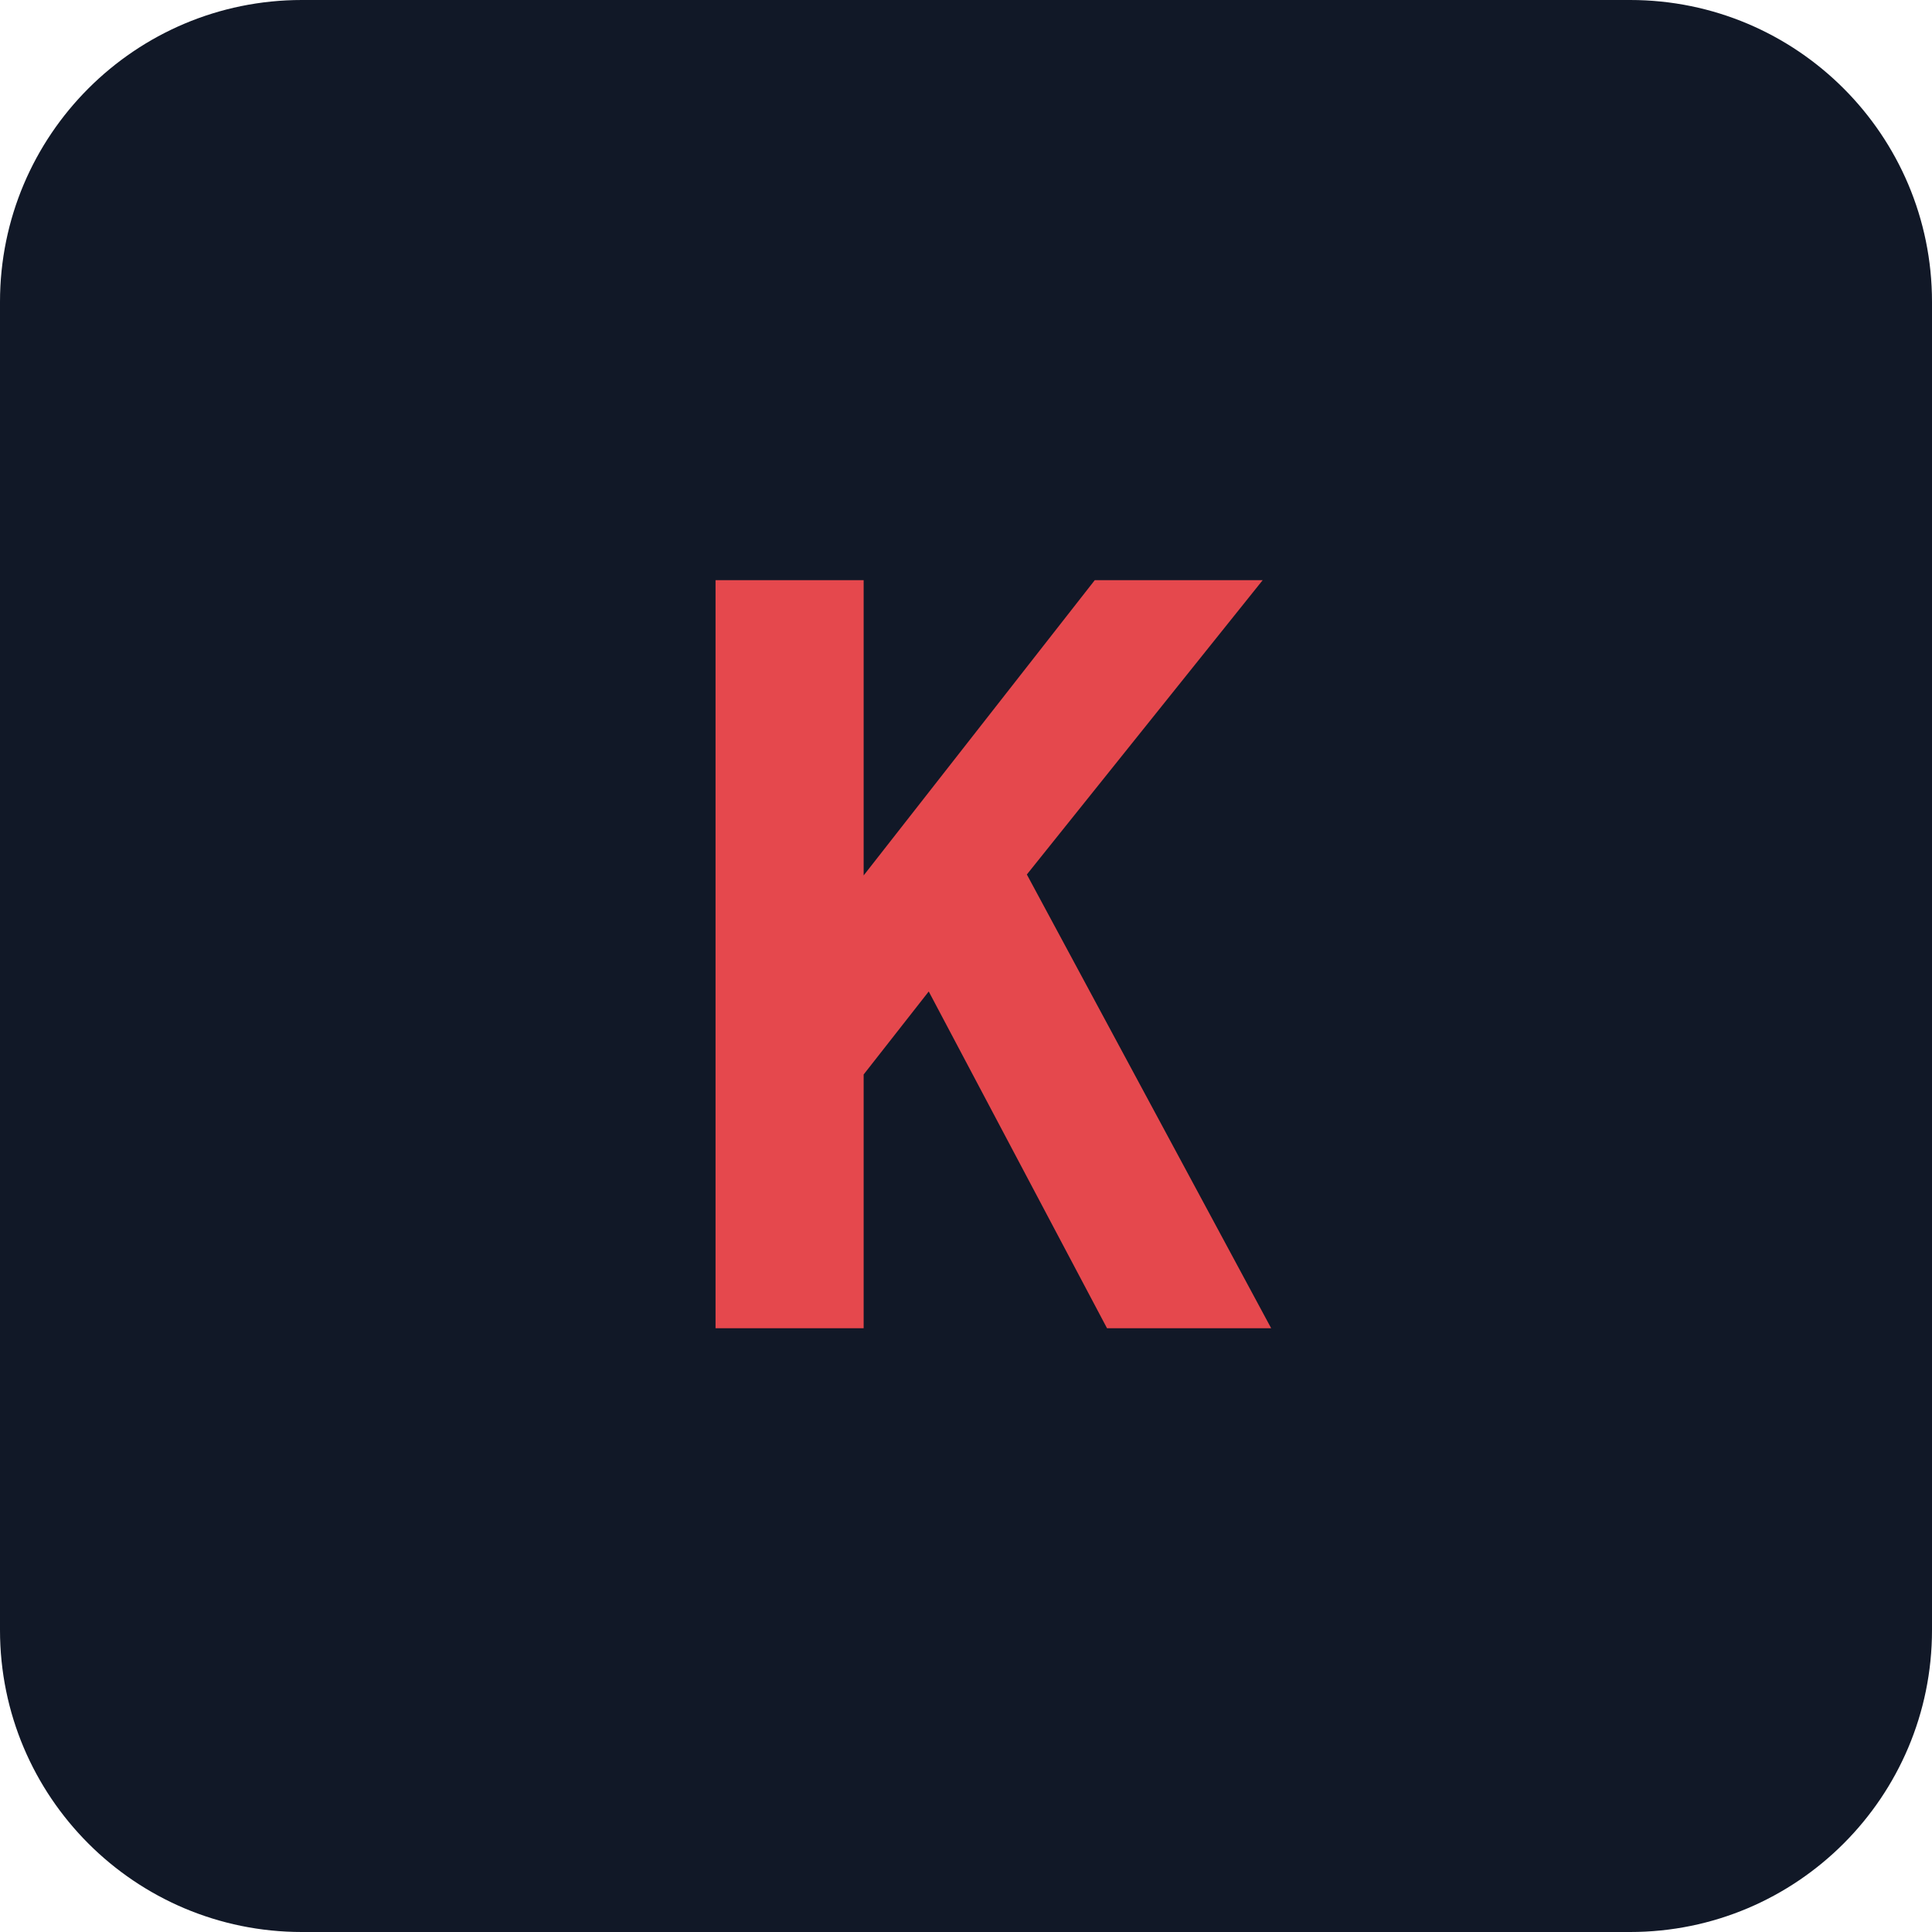
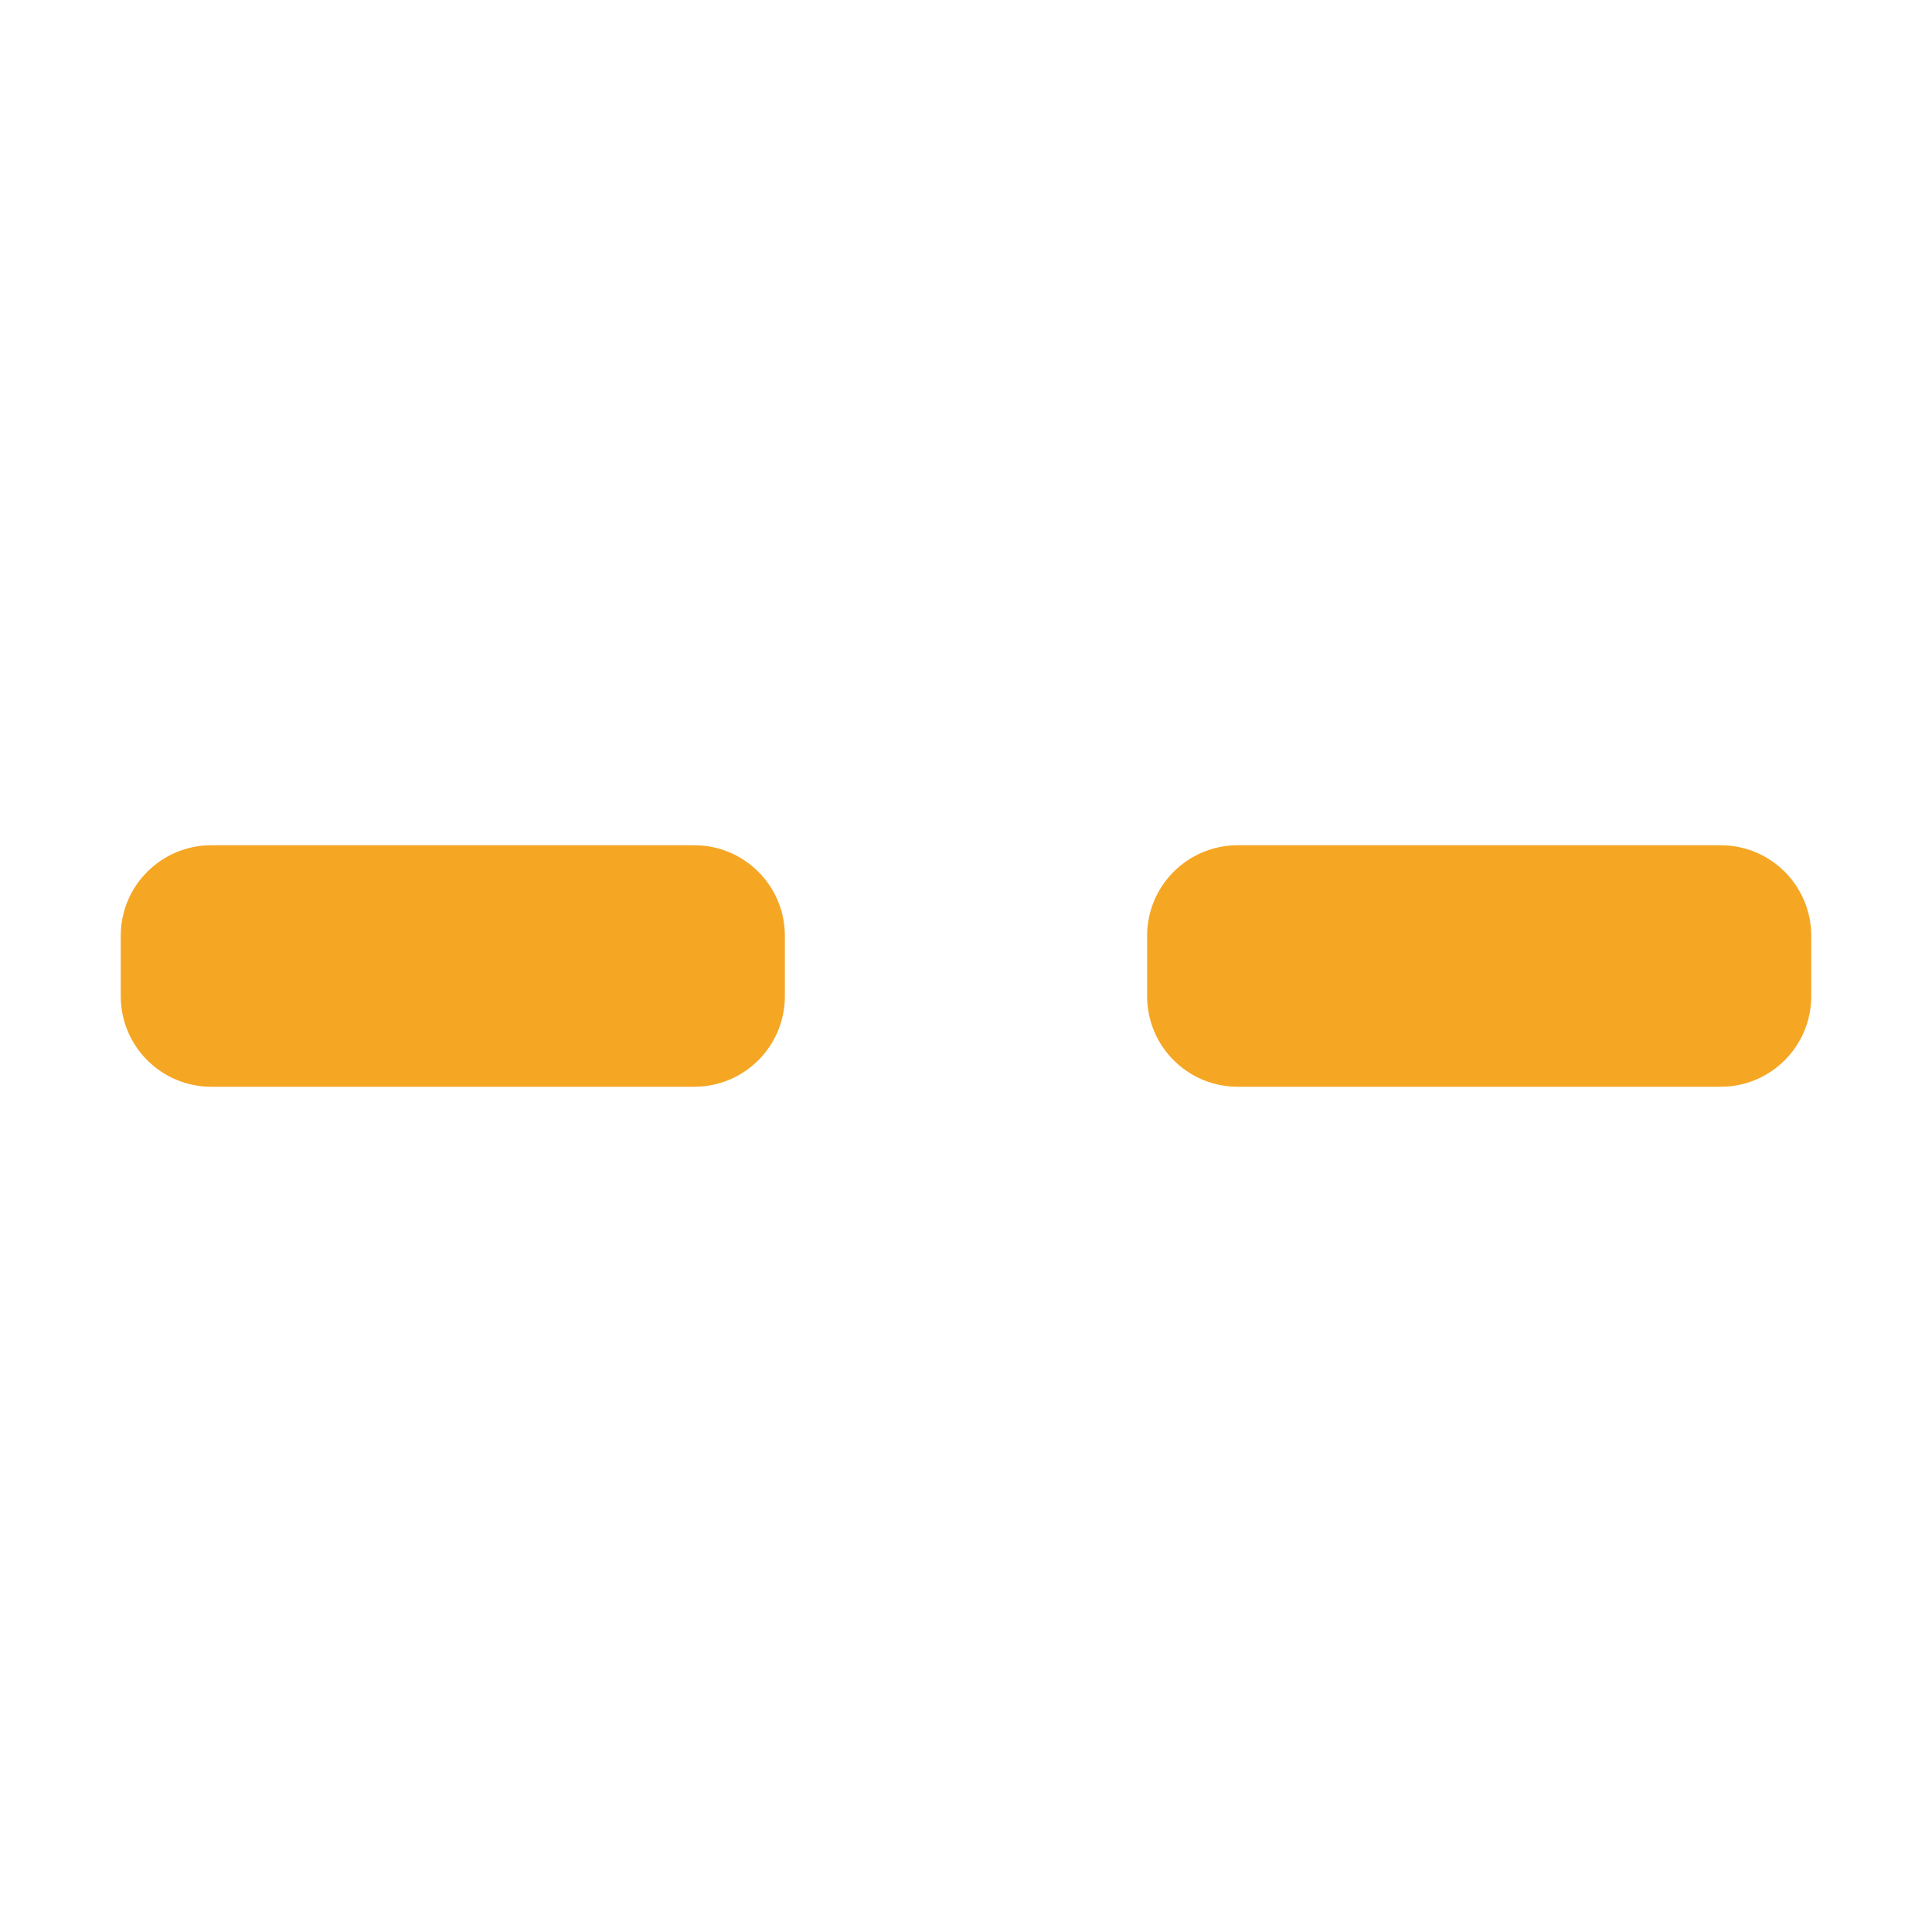
<svg xmlns="http://www.w3.org/2000/svg" viewBox="0 0 32 32">
-   <rect width="32" height="32" rx="5" fill="#111827" />
-   <text x="16" y="22" text-anchor="middle" font-family="ui-monospace,monospace" font-weight="800" font-size="17" fill="#e5484d">K</text>
+   <rect x="2" y="14" width="11" height="4" rx="1.5" fill="#f5a623" />
+   <rect x="19" y="14" width="11" height="4" rx="1.5" fill="#f5a623" />
</svg>
